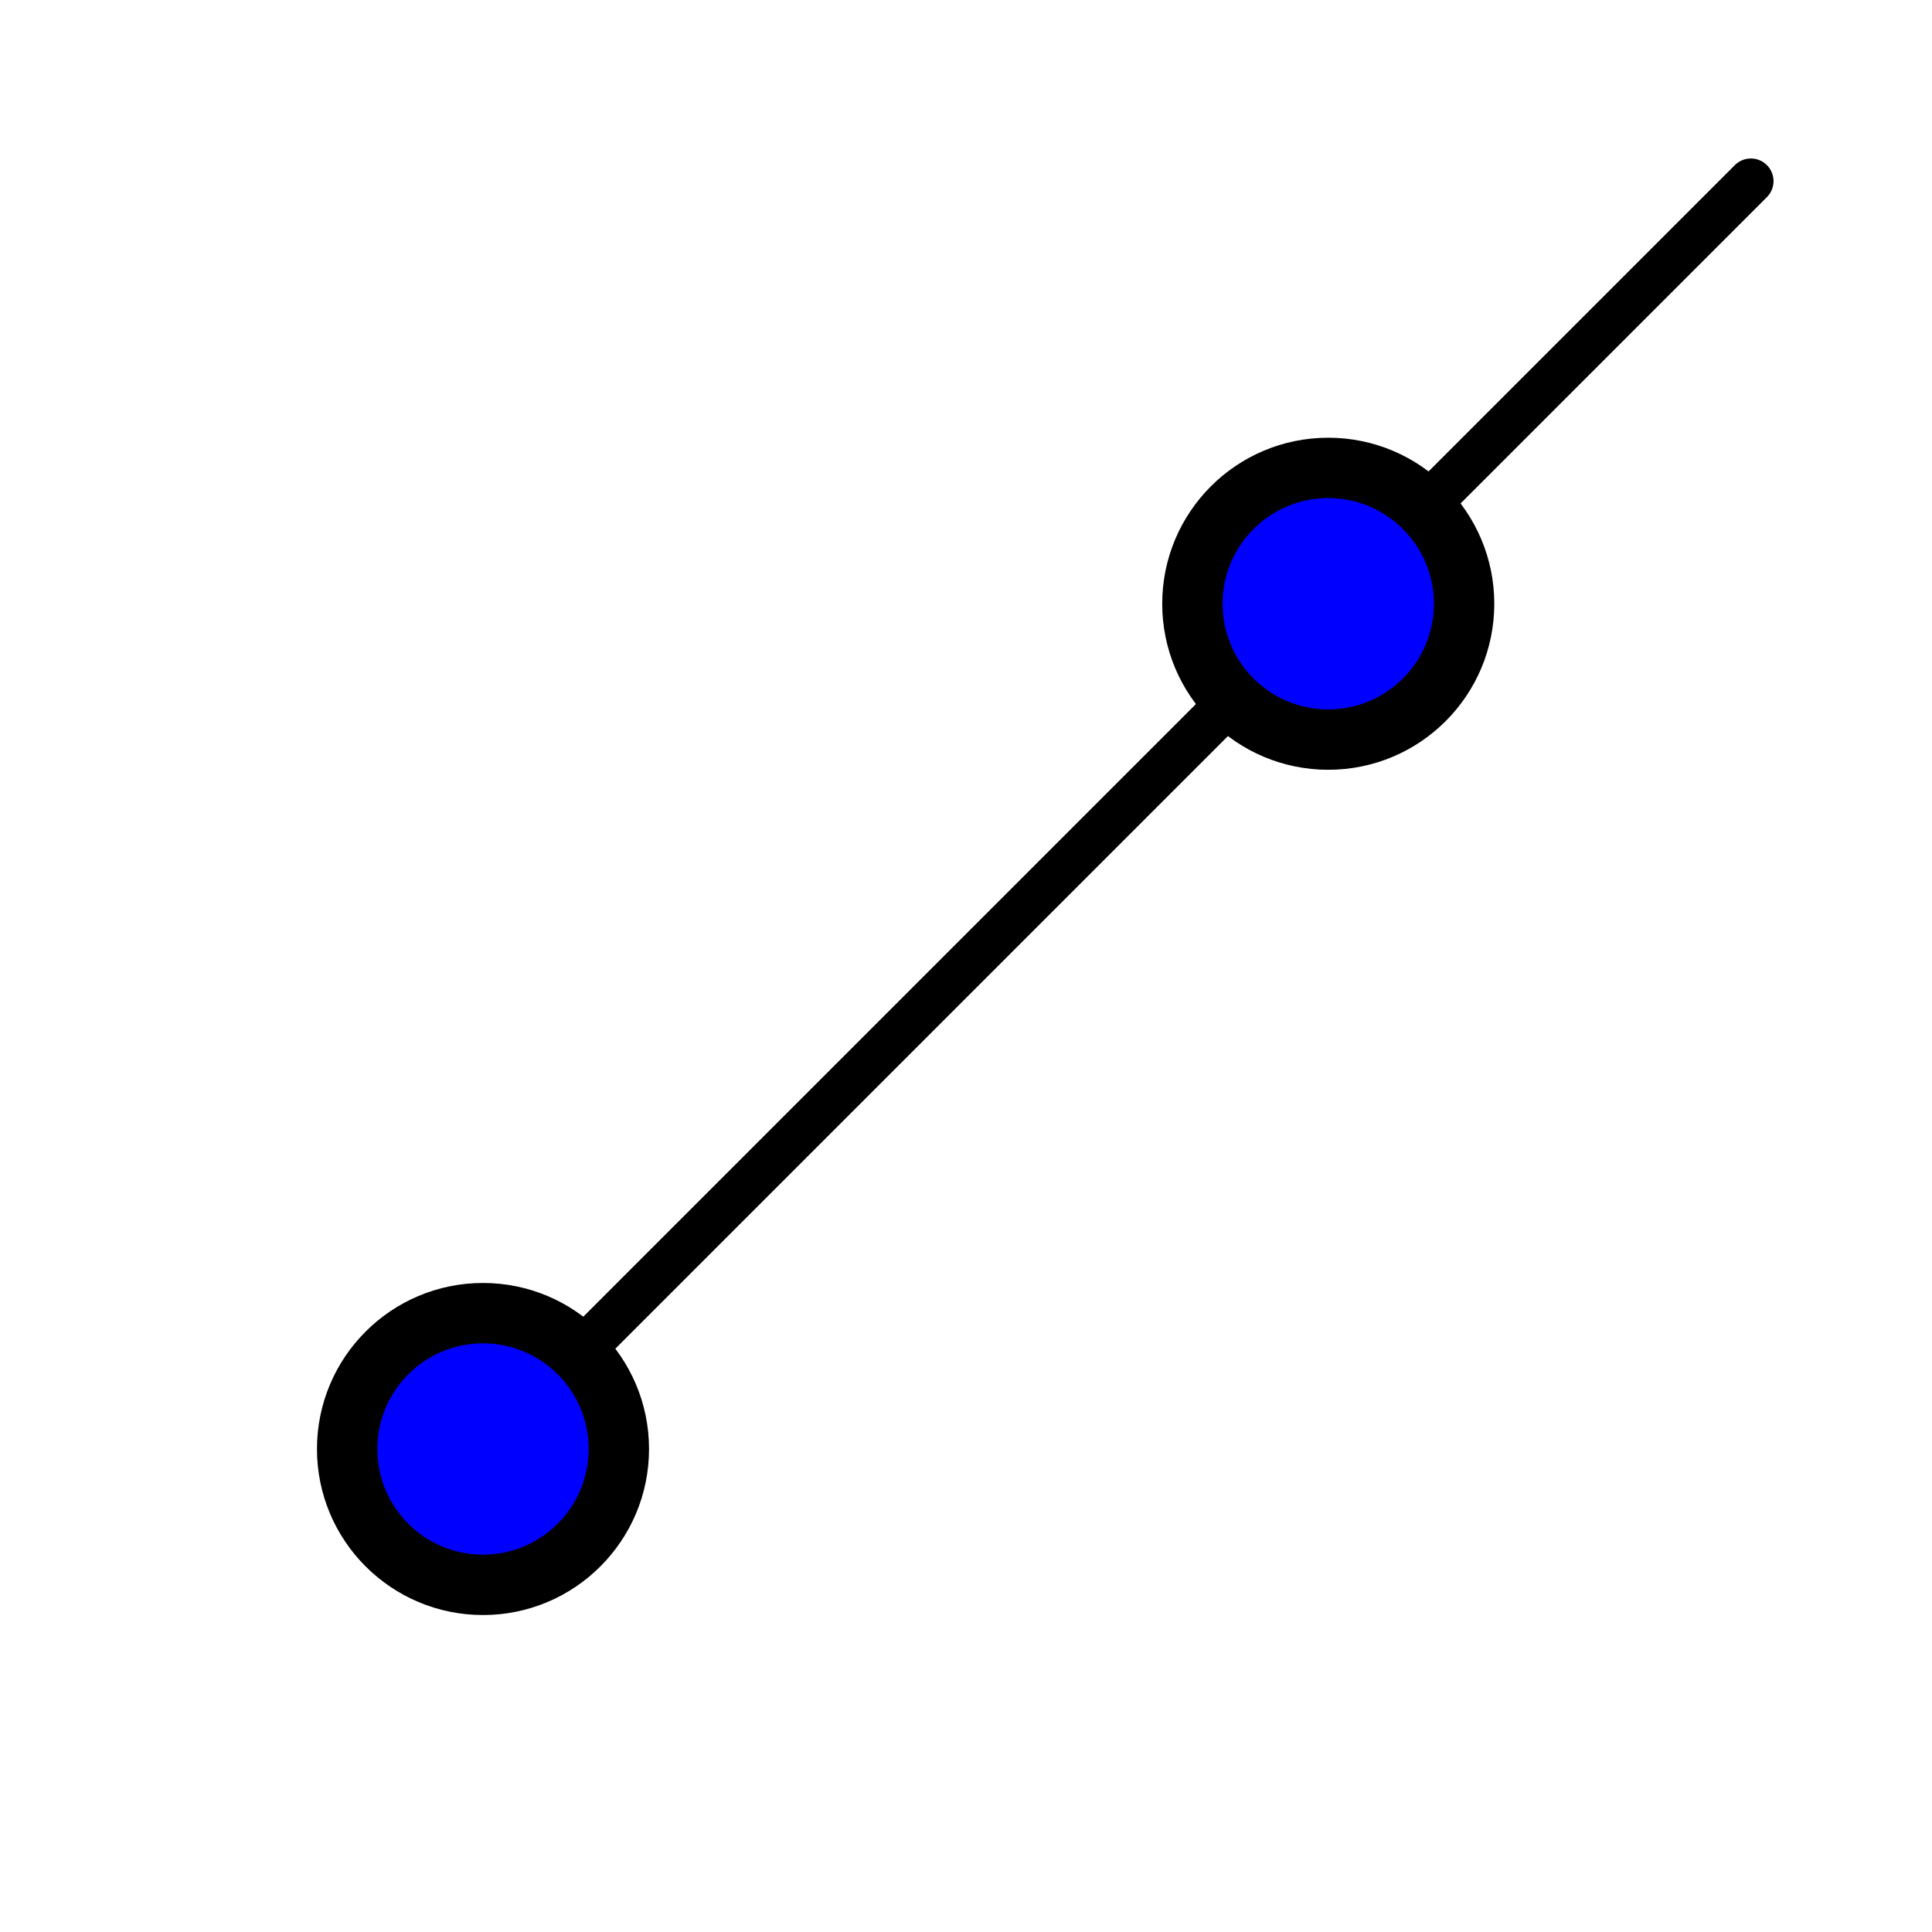
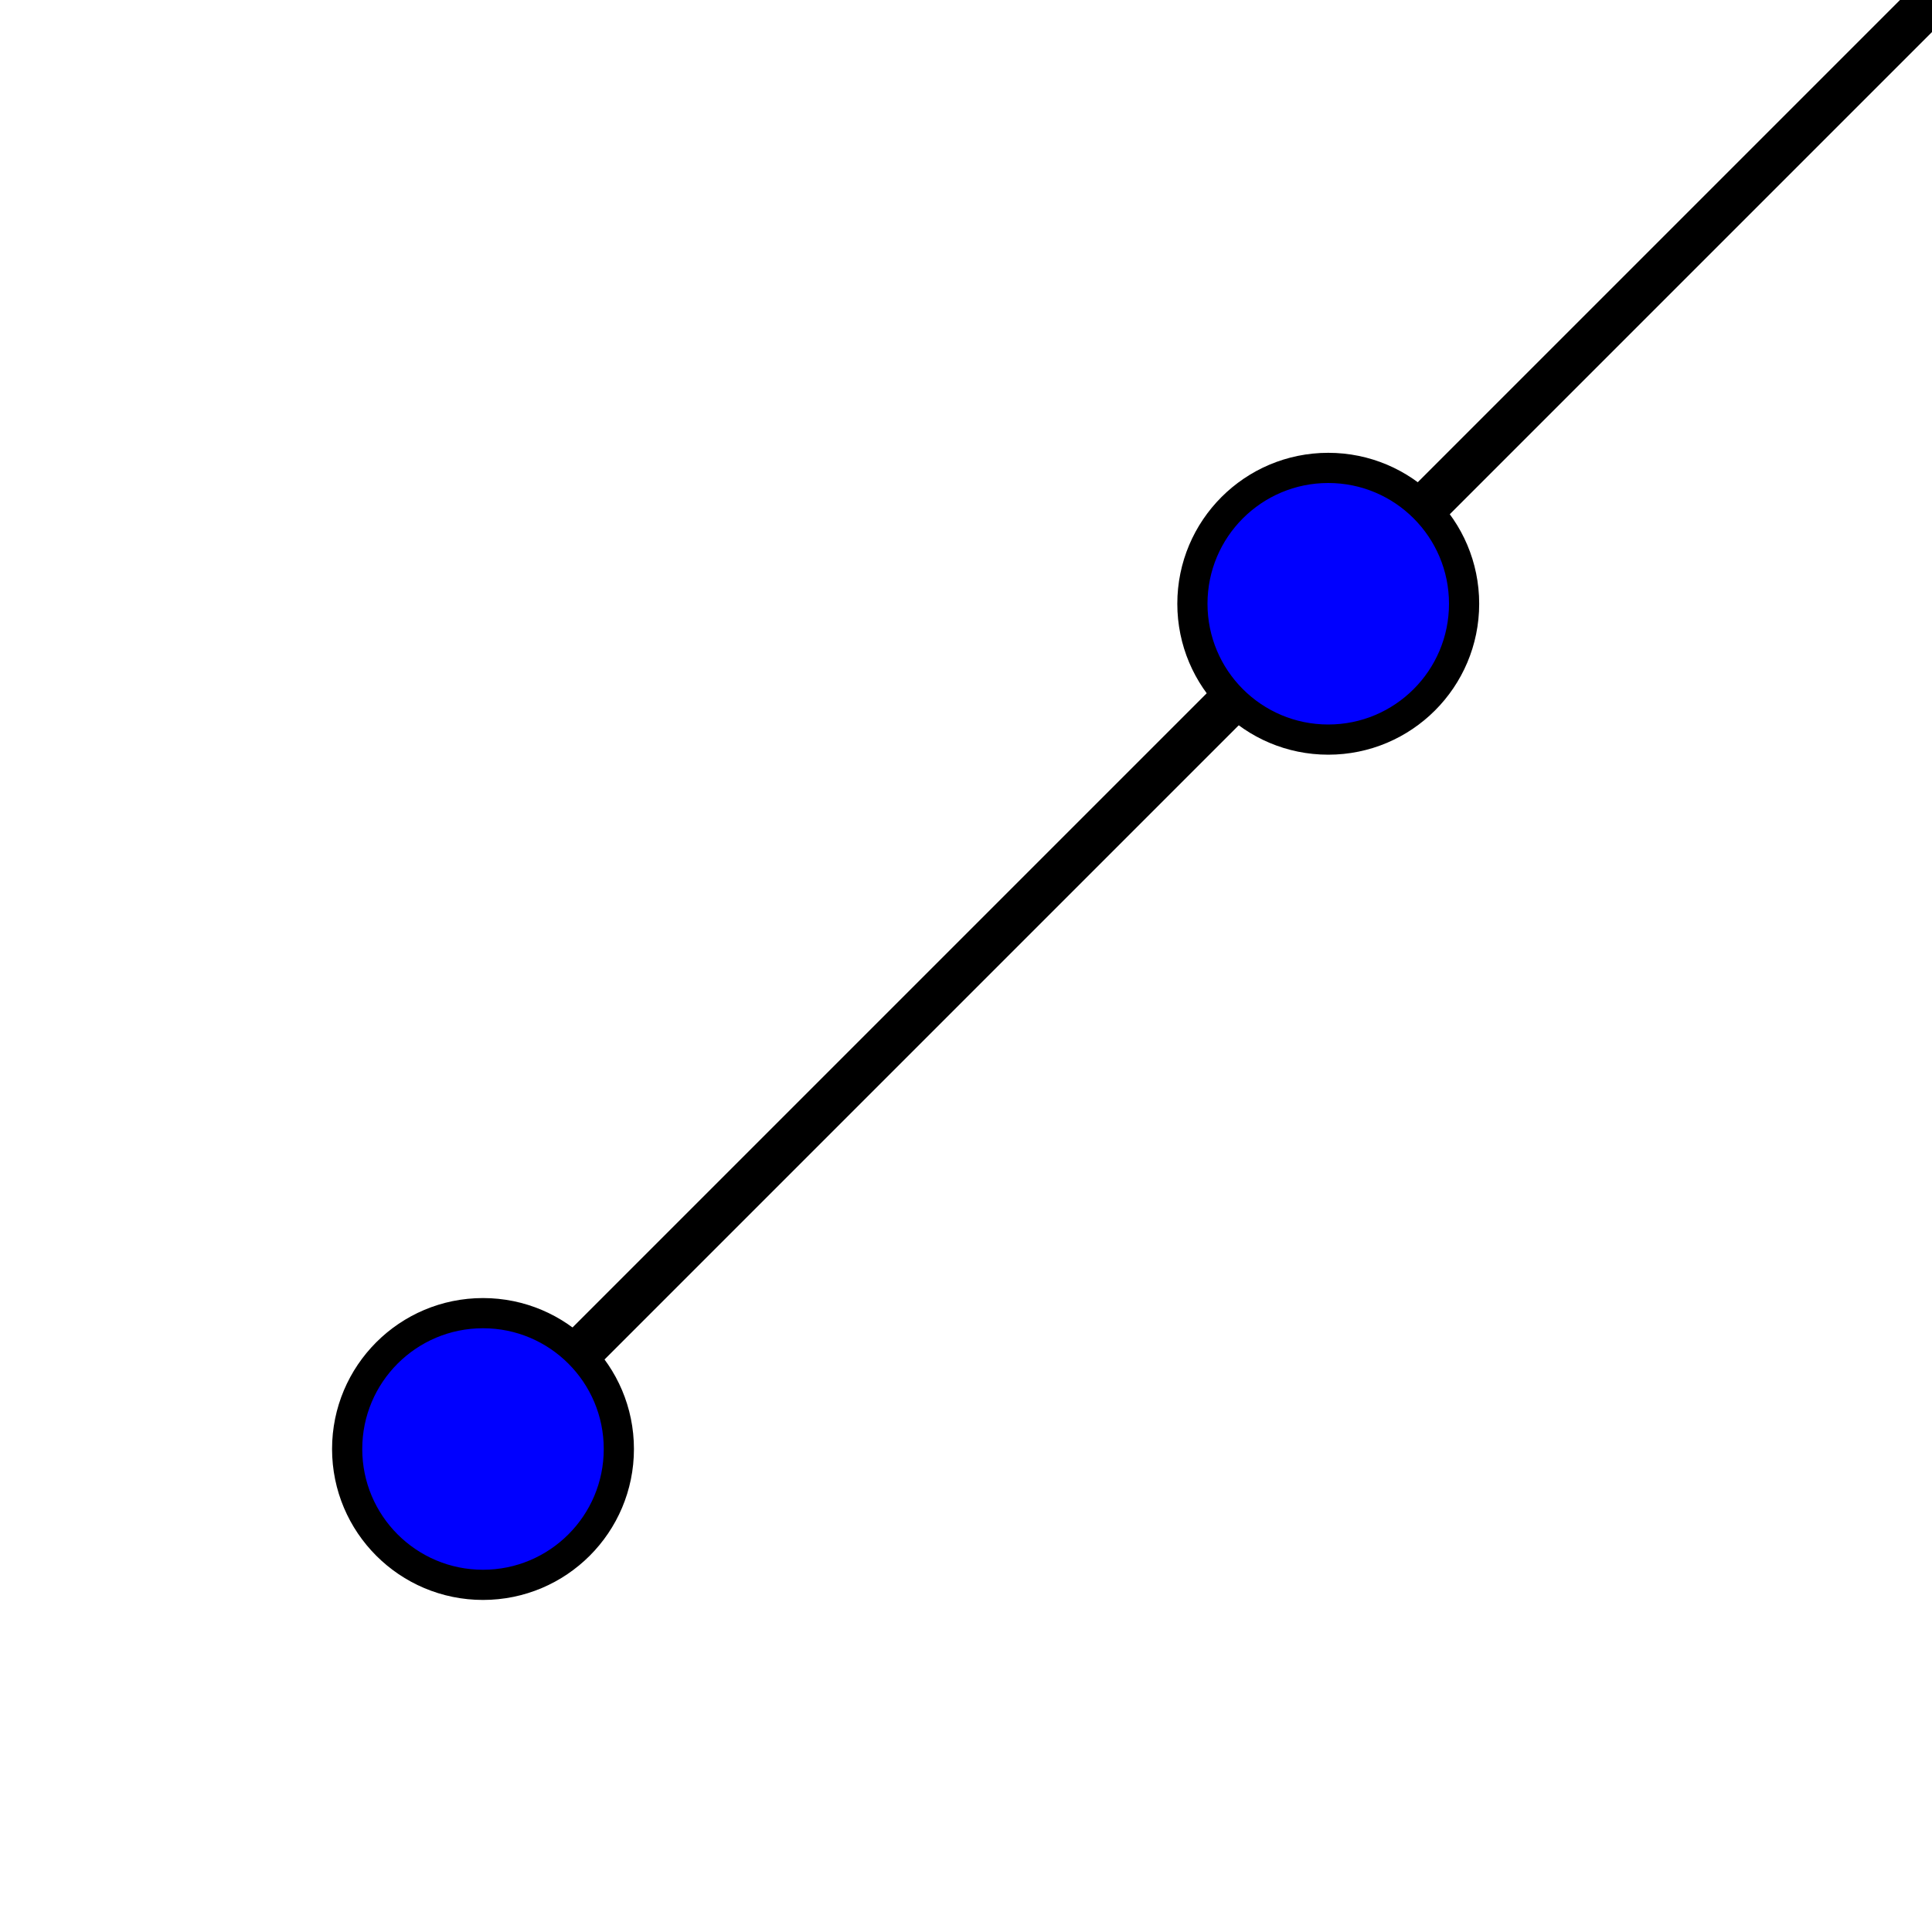
<svg xmlns="http://www.w3.org/2000/svg" width="64" height="64" viewBox="0 0 64 64">
-   <line x1="16" y1="48" x2="58" y2="6" stroke="#000000" stroke-width="1.5" stroke-linecap="round" />
-   <circle cx="16" cy="48" r="4.5" fill="#0000FF" stroke="#000000" stroke-width="2" />
-   <circle cx="44" cy="20" r="4.5" fill="#0000FF" stroke="#000000" stroke-width="2" />
+   <line x1="16" y1="48" x2="64" y2="0" stroke="#000000" stroke-width="1.5" stroke-linecap="round" />
+   <circle cx="16" cy="48" r="4.5" fill="#0000FF" stroke="#000000" stroke-width="1" />
+   <circle cx="44" cy="20" r="4.5" fill="#0000FF" stroke="#000000" stroke-width="1" />
</svg>
